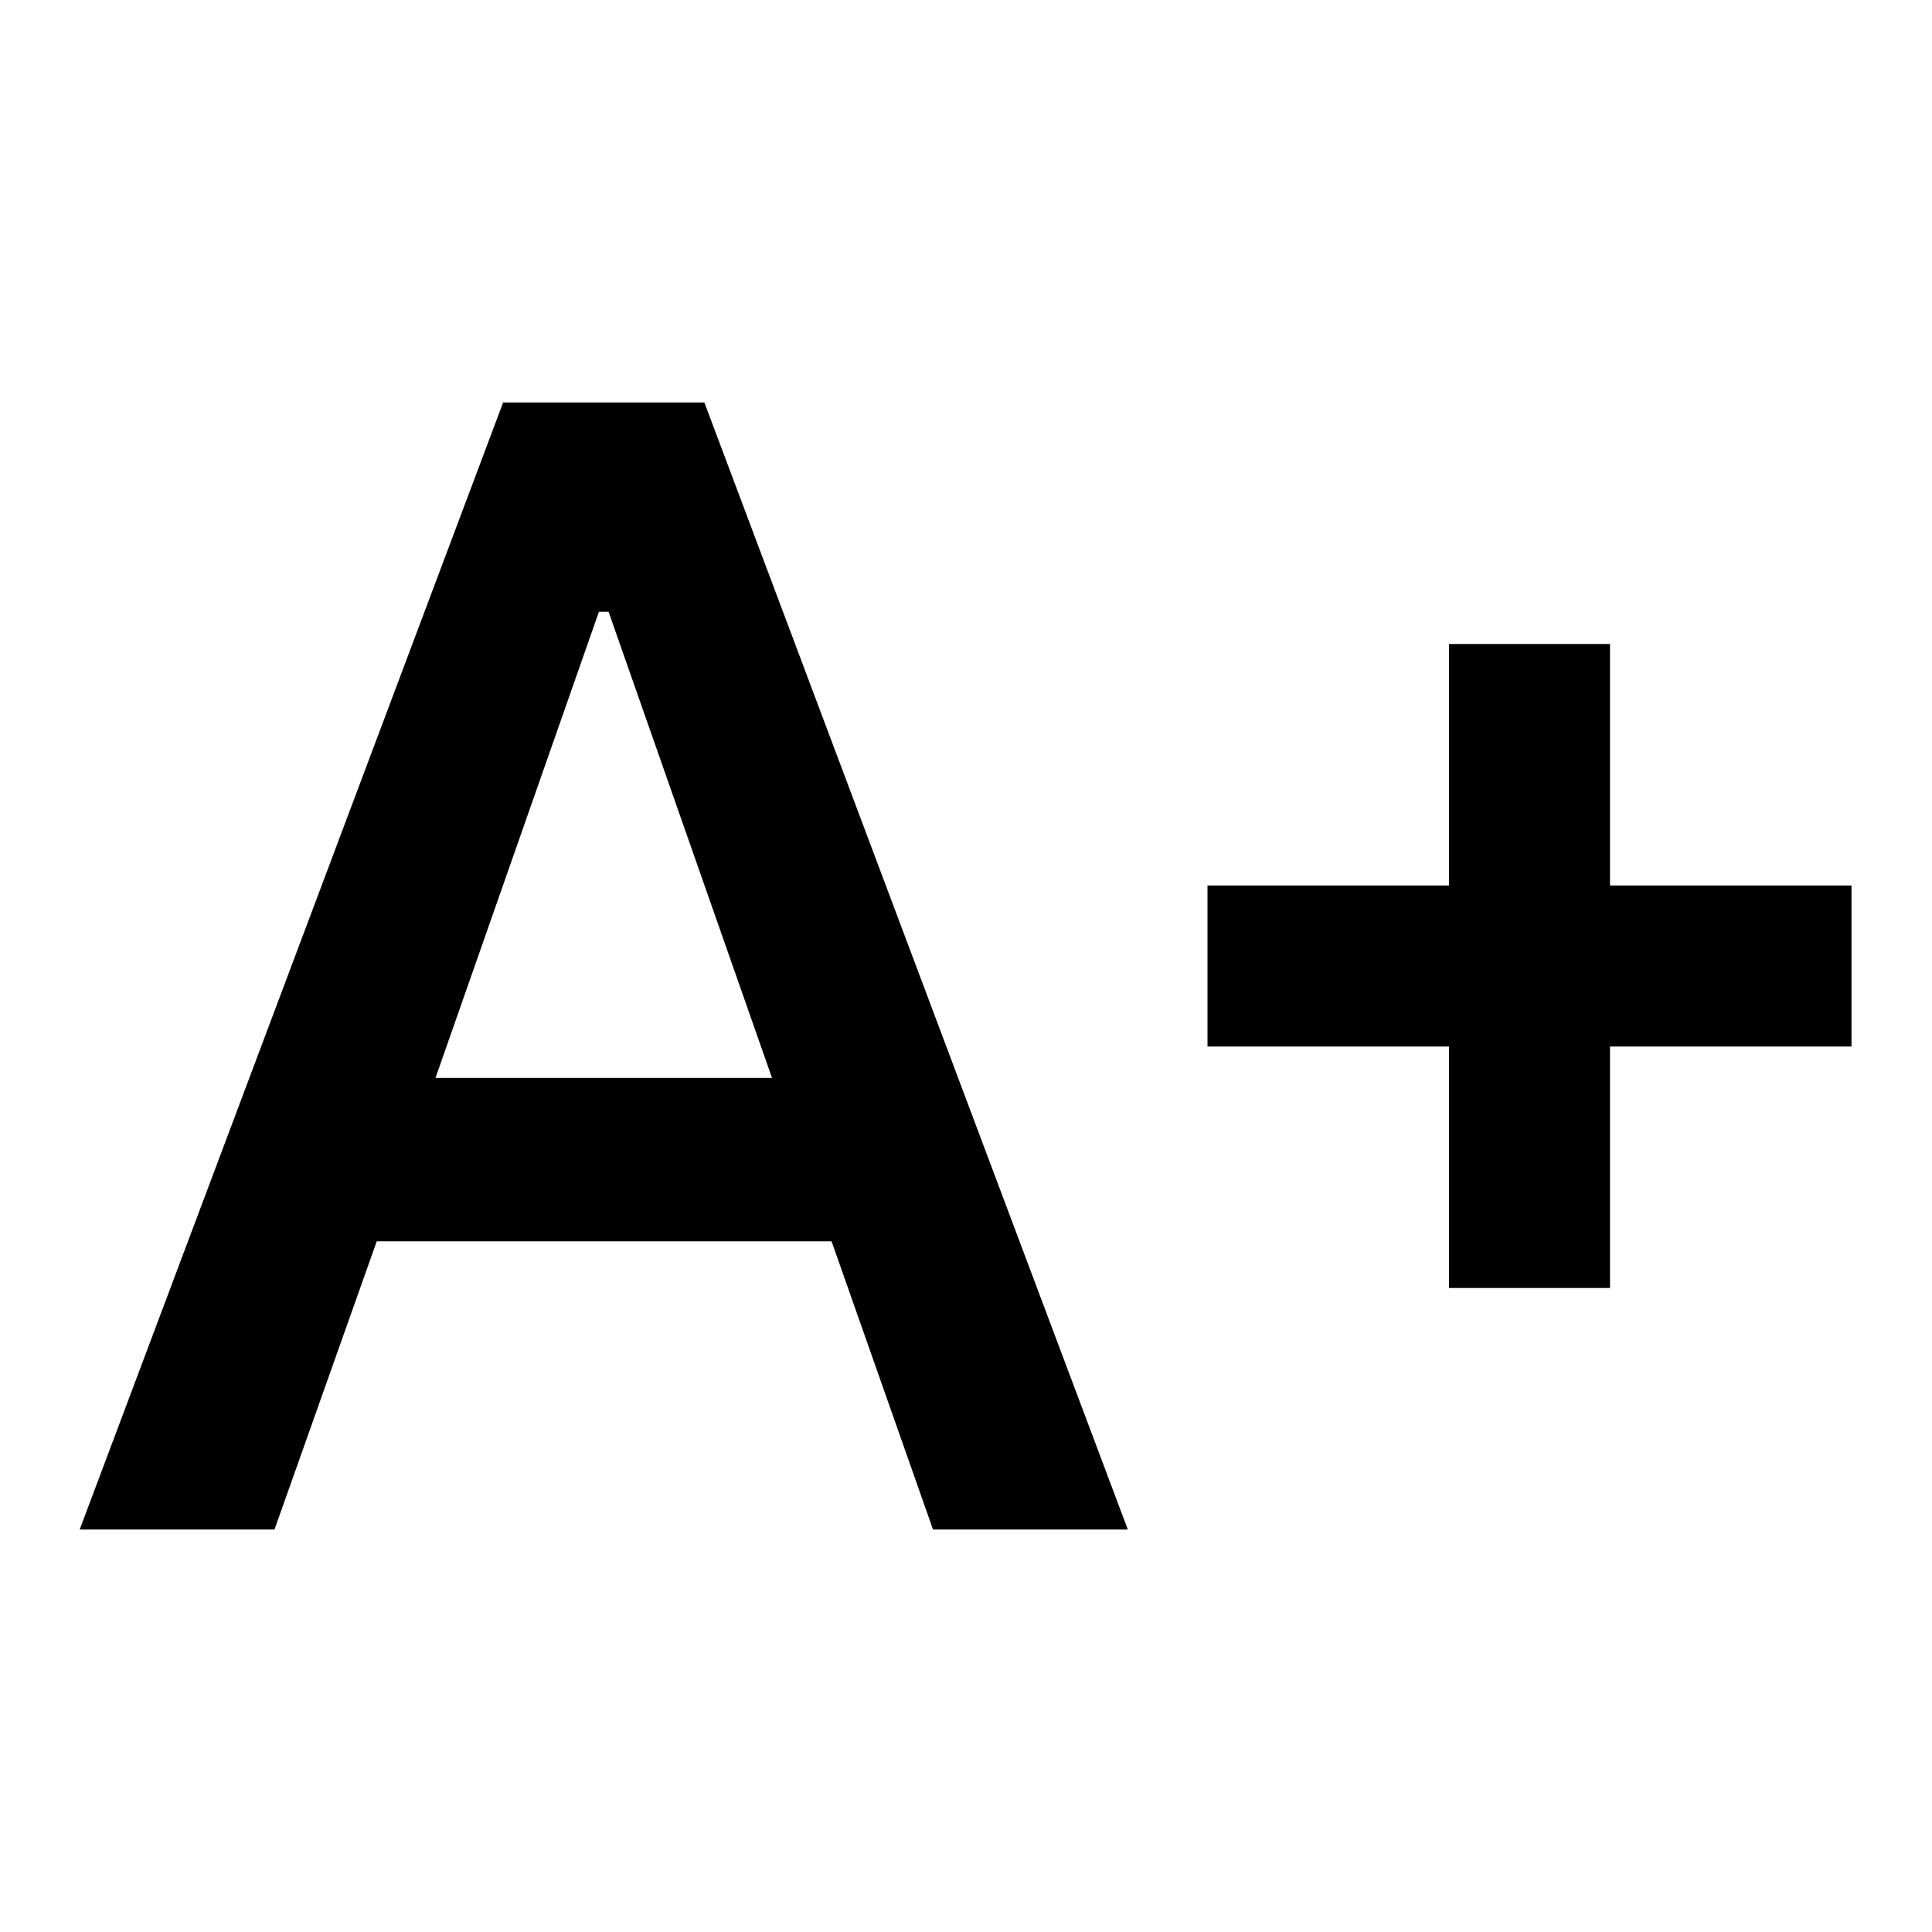
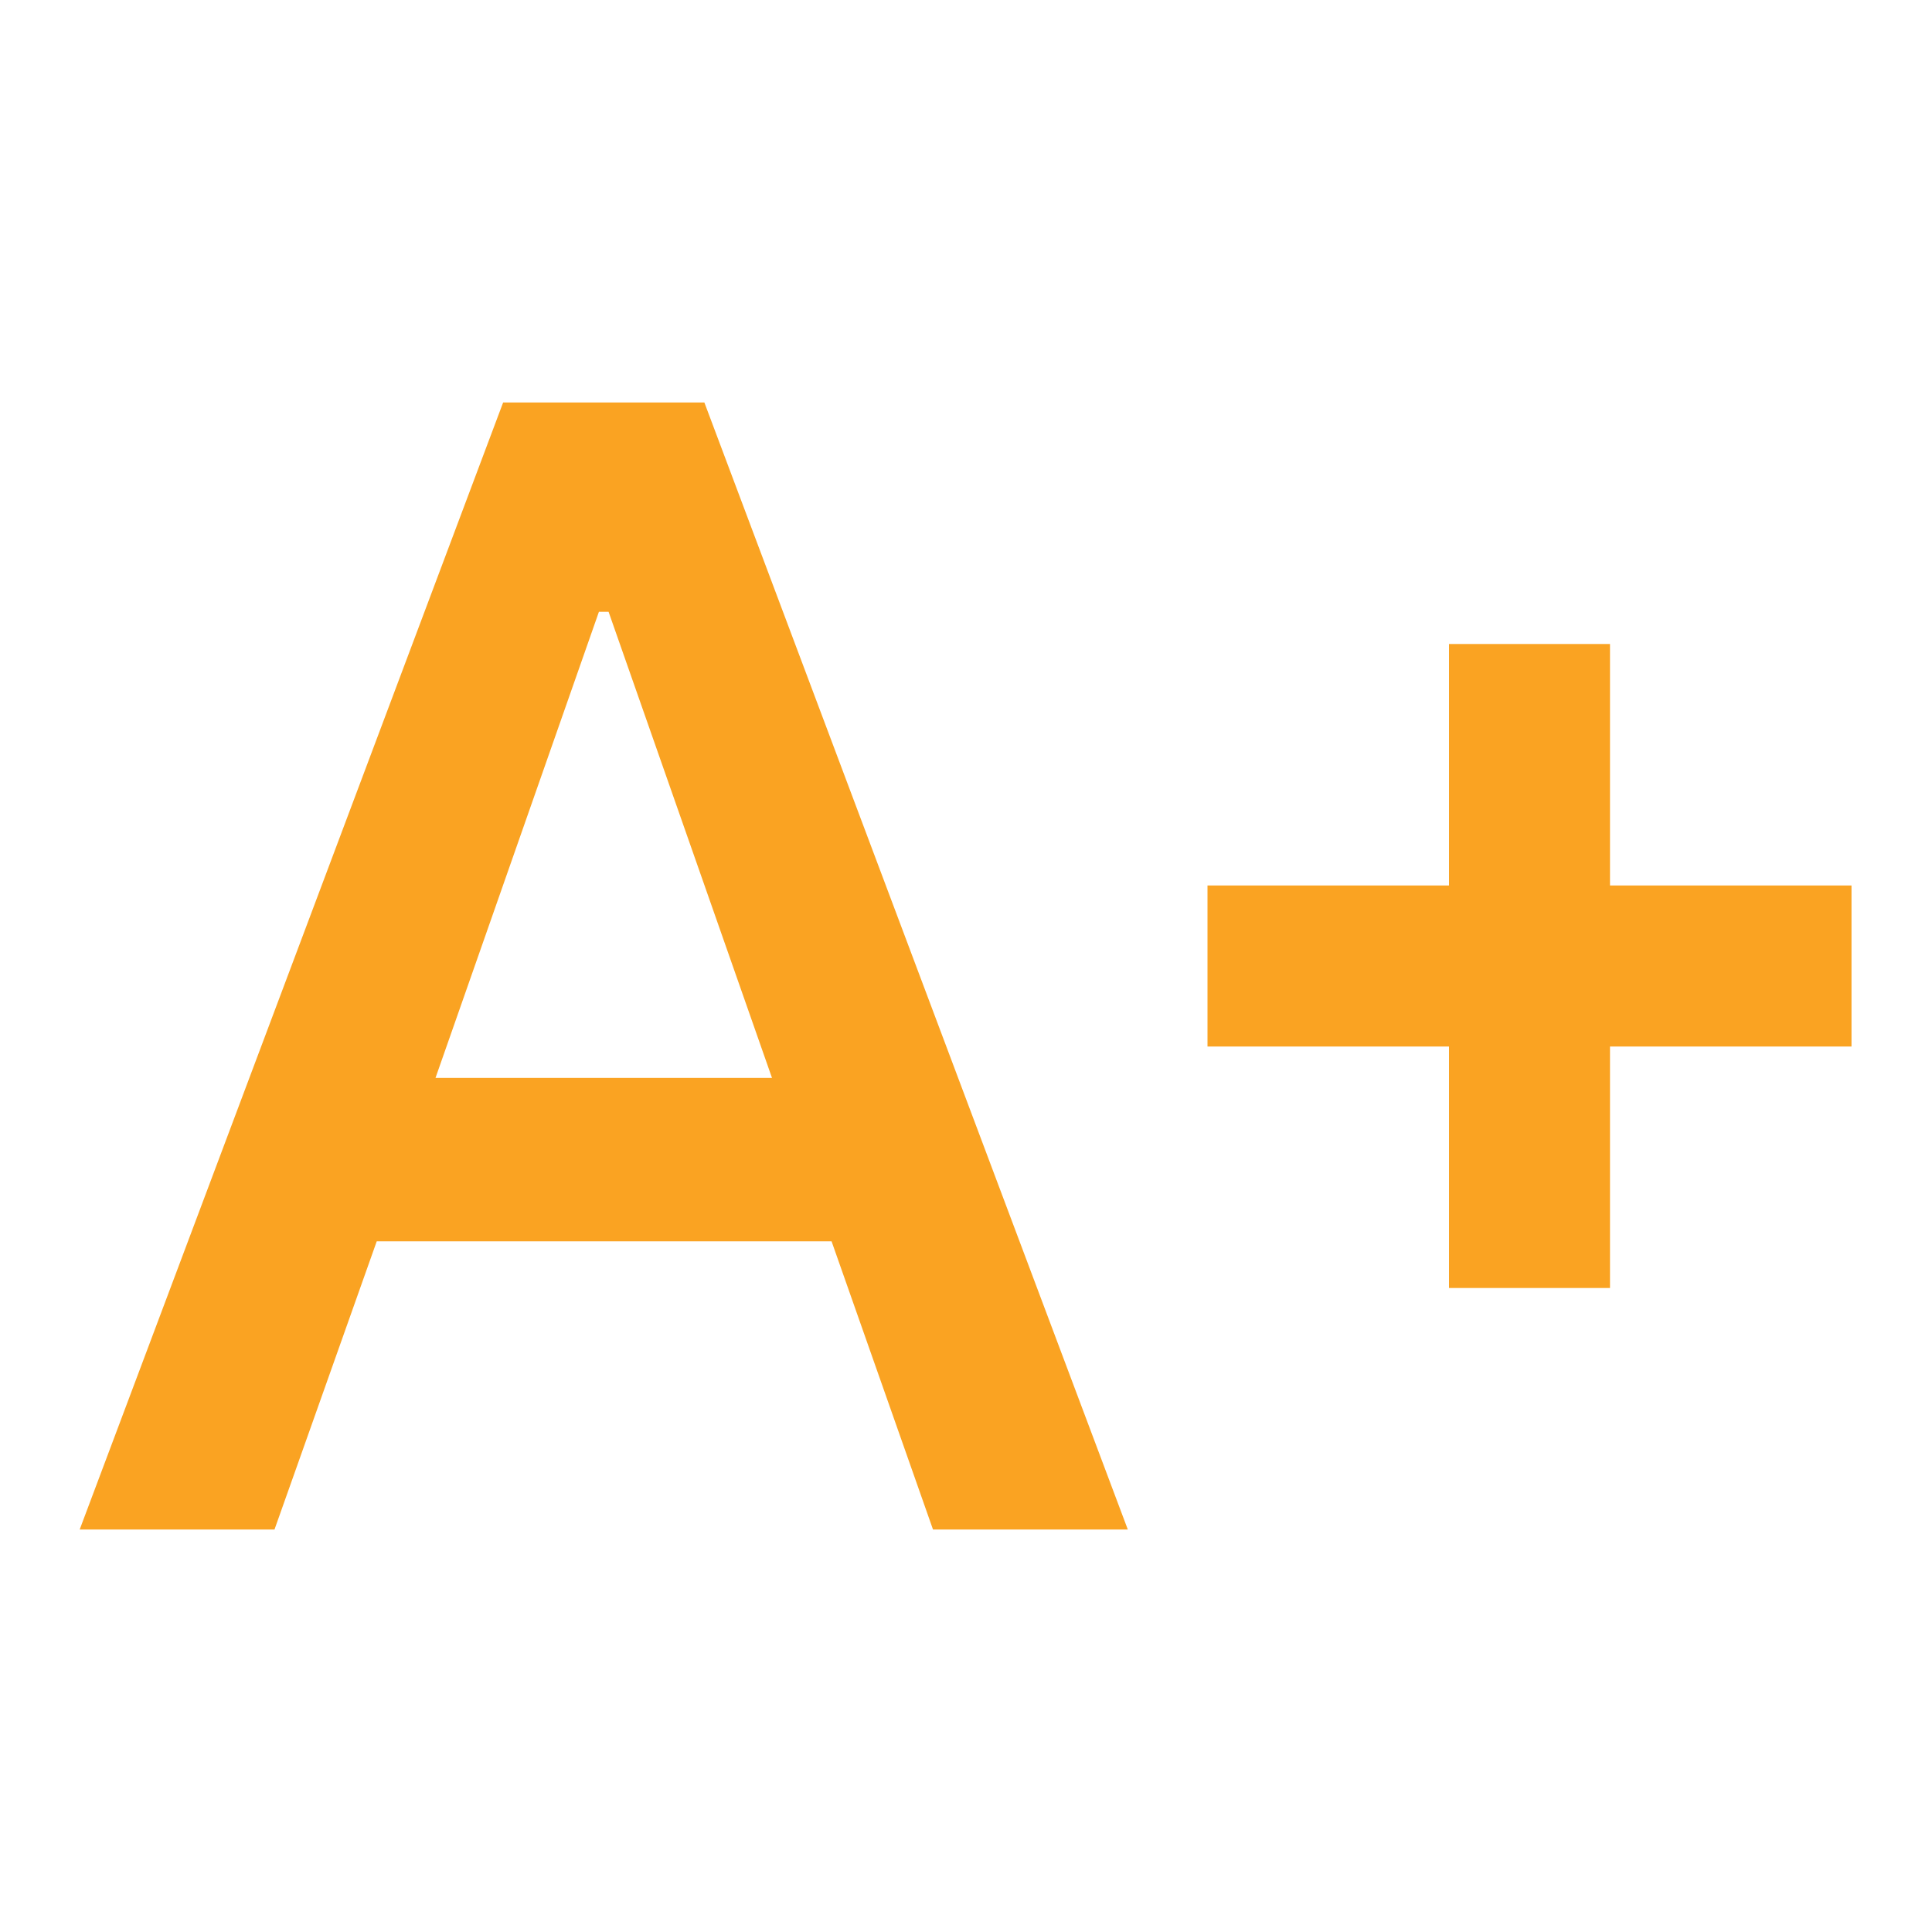
- <svg xmlns="http://www.w3.org/2000/svg" enable-background="new 0 0 24 24" height="24px" viewBox="0 0 24 24" width="24px" fill="#000000">
-   <rect fill="none" height="24" width="24" />
-   <path d="M0.99,19h2.42l1.27-3.58h5.65L11.59,19h2.42L8.75,5h-2.5L0.99,19z M5.41,13.39L7.44,7.6h0.12l2.03,5.79H5.41z M20,11h3v2h-3 v3h-2v-3h-3v-2h3V8h2V11z" />
+ <svg enable-background="new 0 0 24 24" height="28px" viewBox="0 0 24 24" width="28px" fill="#faa322">
+   <rect fill="none" height="28" width="28" />
+   <path d="M0.99,19h2.42l1.27-3.58h5.65L11.59,19h2.42L8.75,5h-2.5L0.99,19z         M5.41,13.39L7.44,7.6h0.12l2.03,5.79H5.41z M20,11h3v2h-3 v3h-2v-3h-3v-2h3V8h2V11z" />
</svg>
